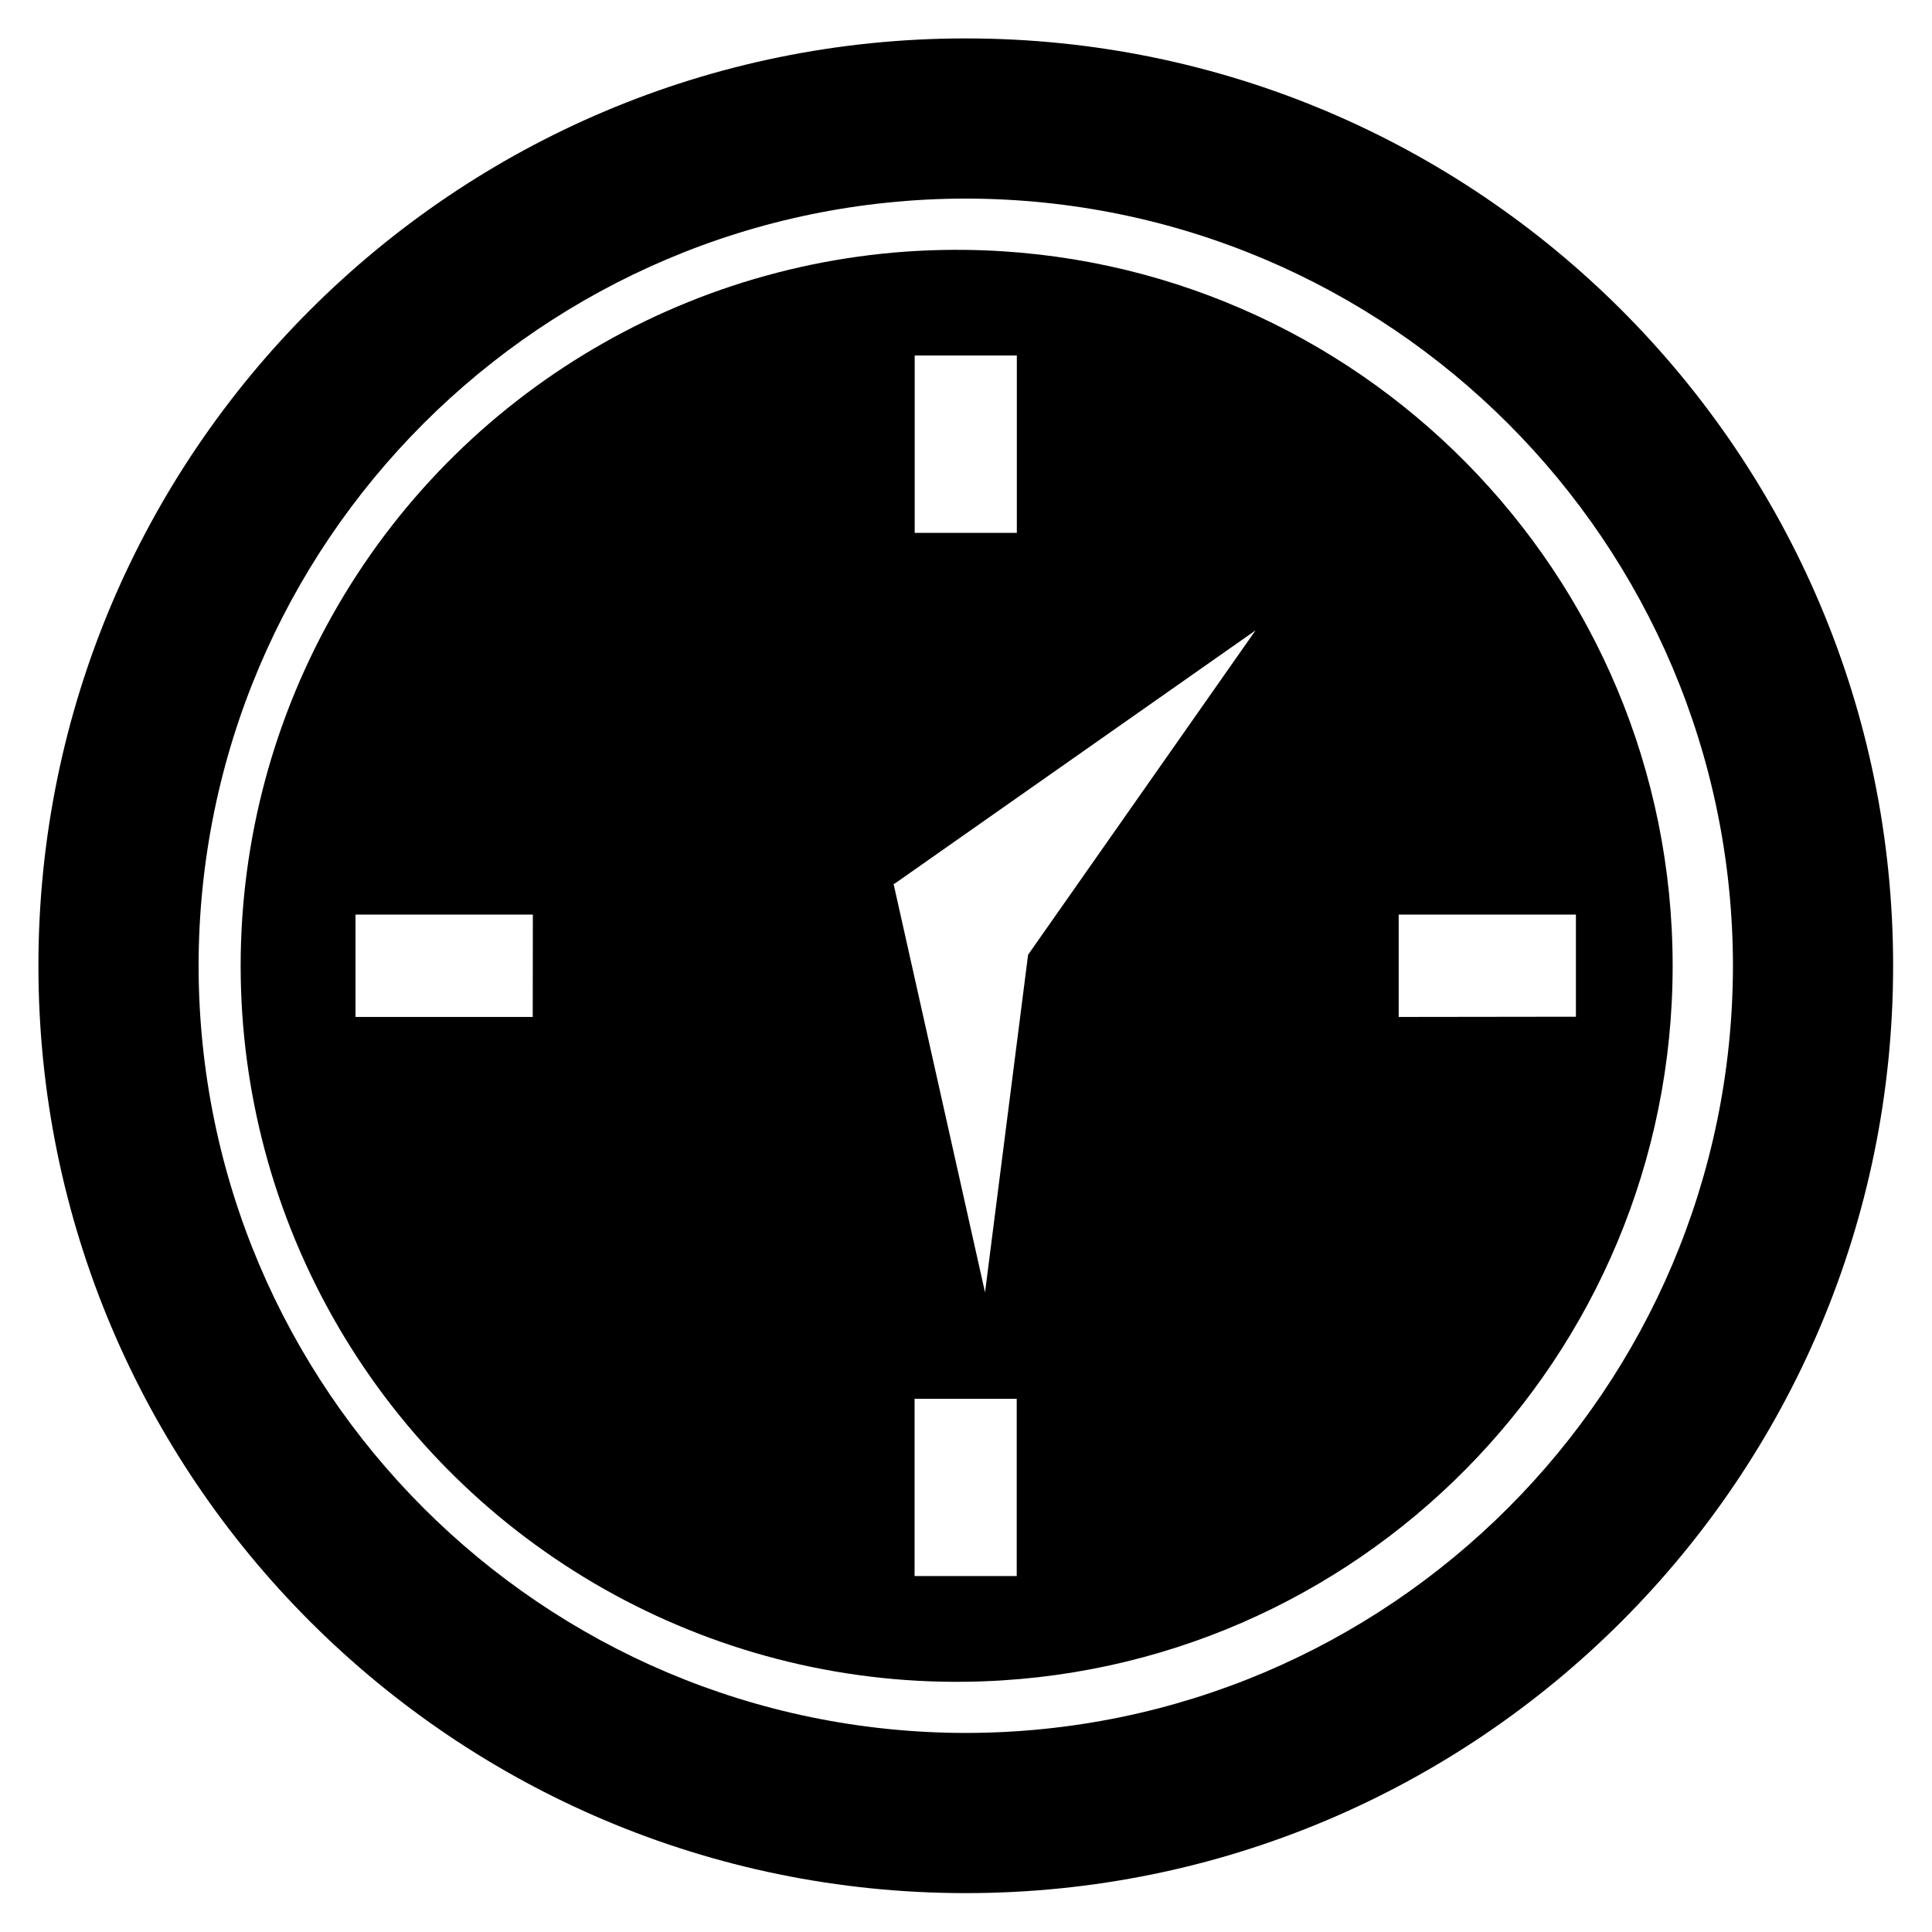
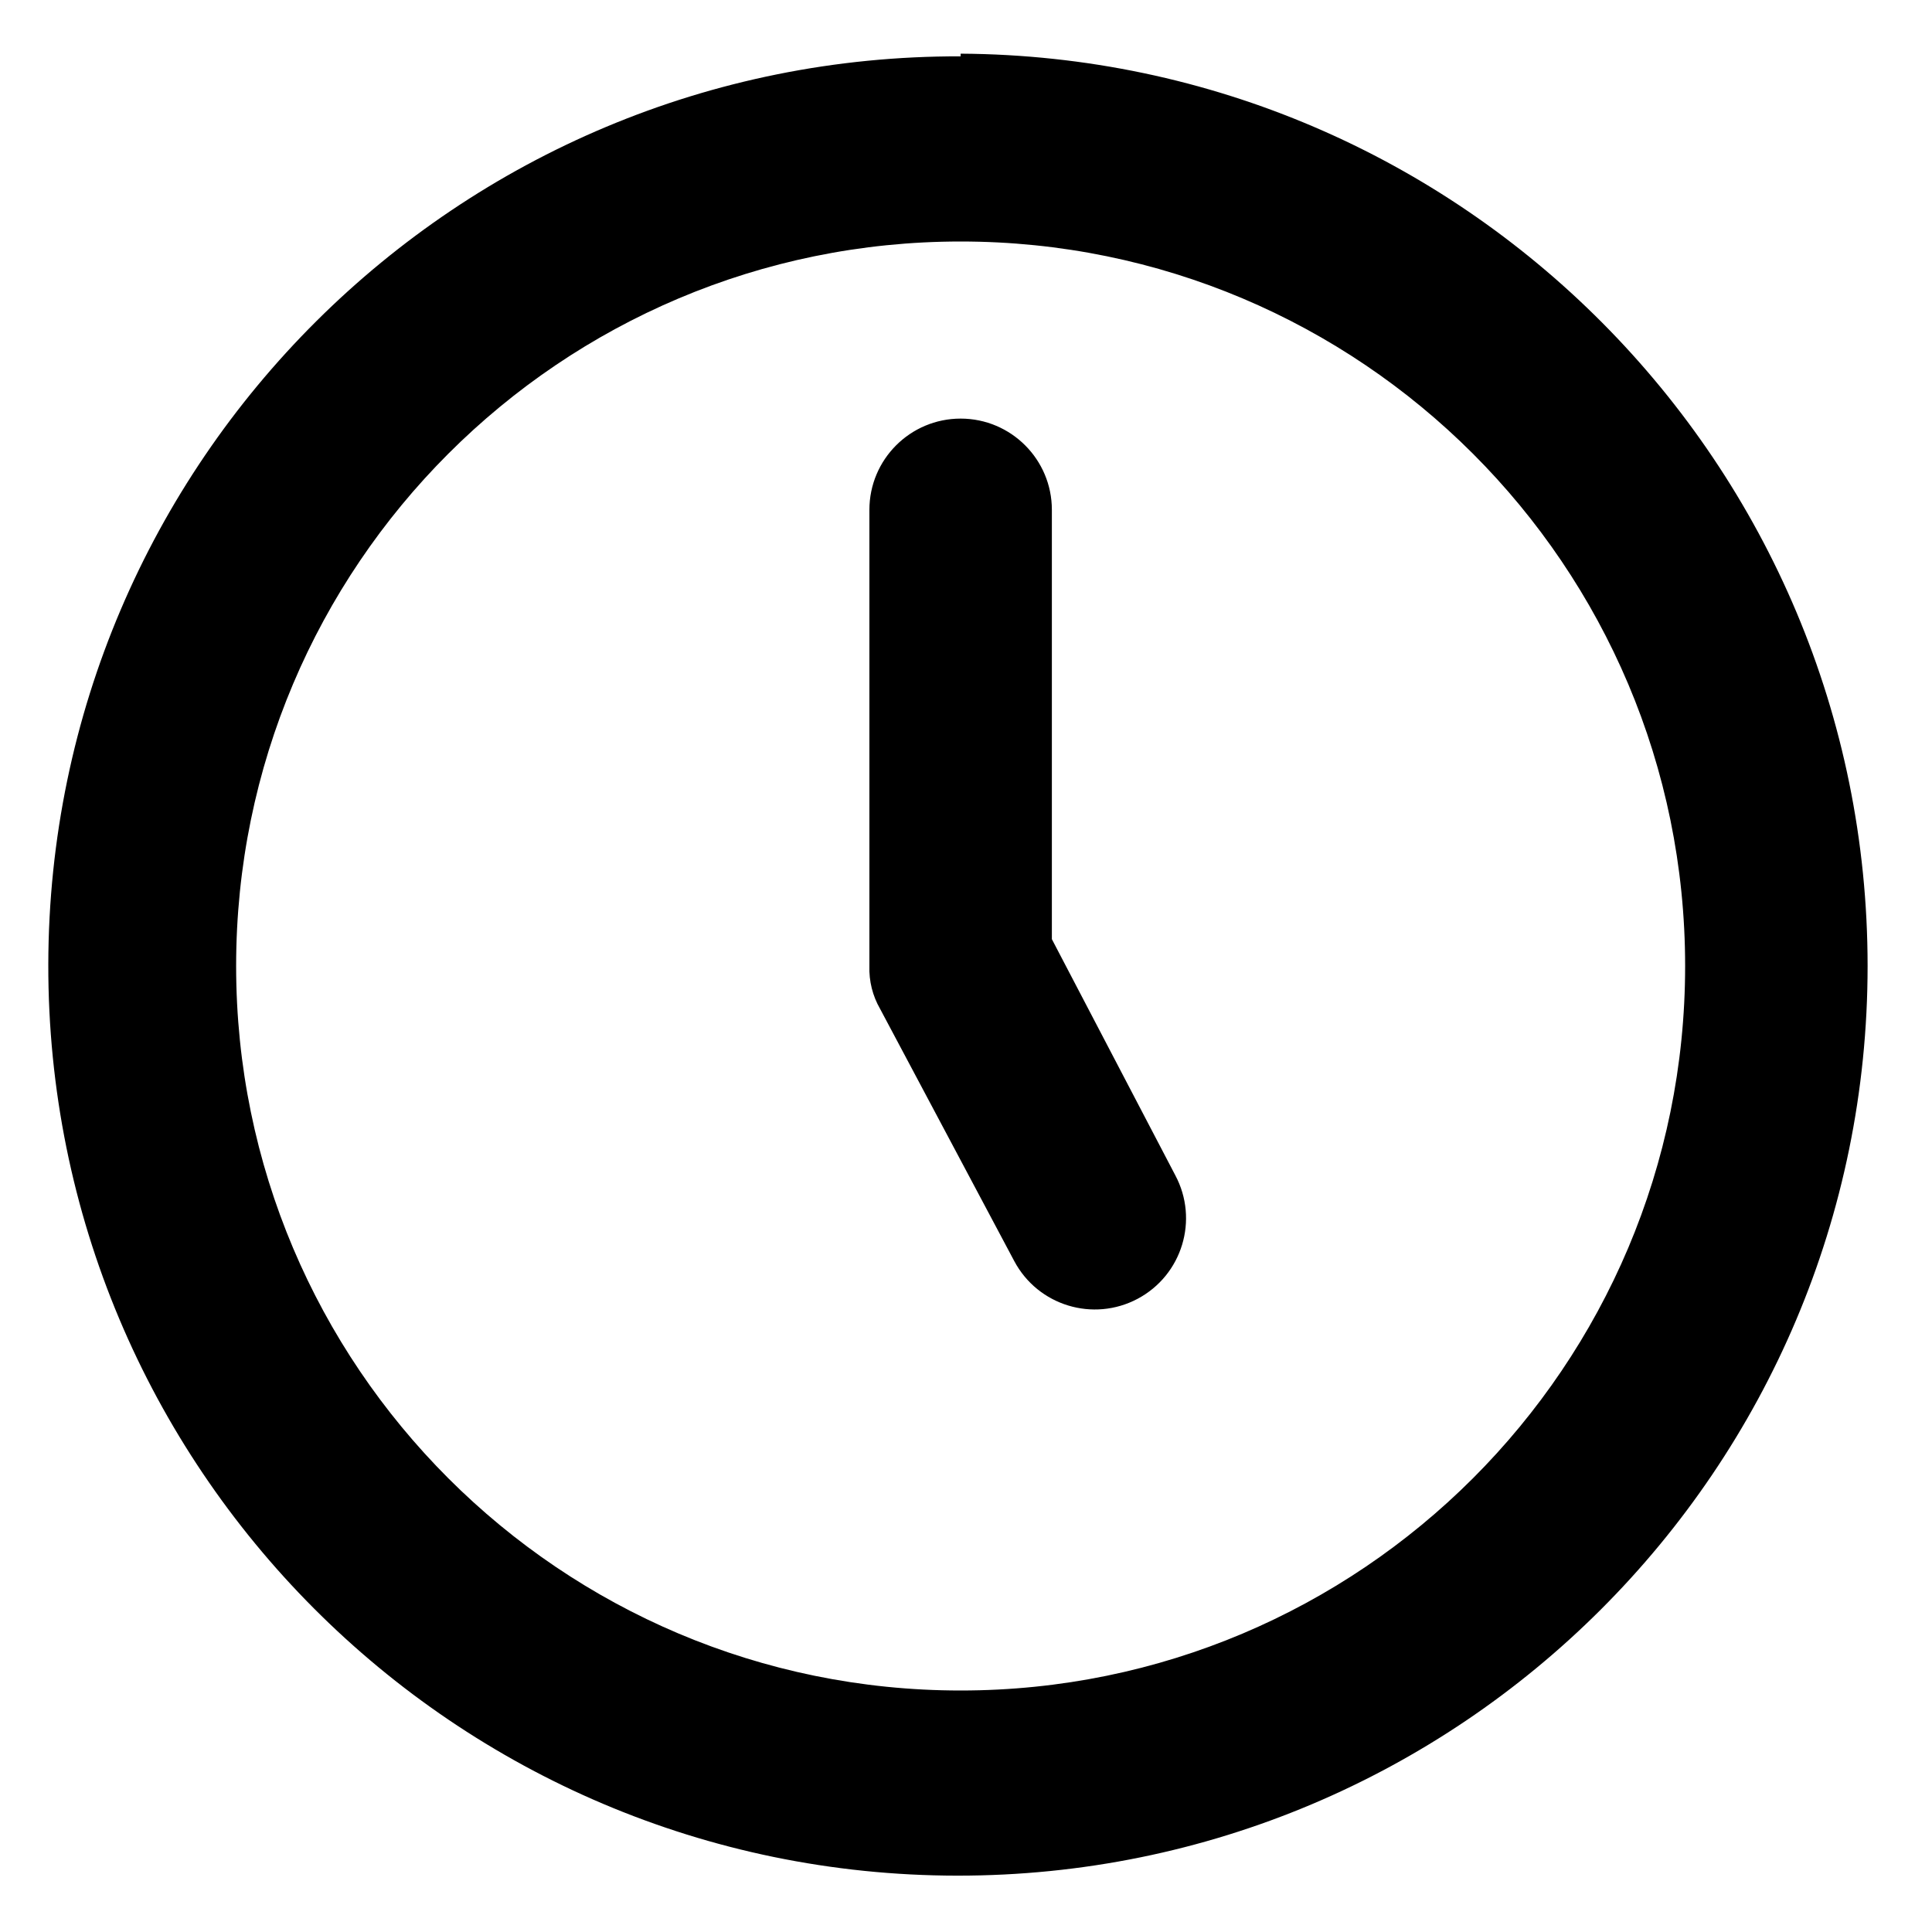
- <svg xml:space="preserve" width="24" height="24" viewBox="0 0 16.646 16.646">
-   <path d="M8.321.331a7.99 7.99 0 1 0 0 15.98 7.99 7.99 0 0 0 0-15.98m0 14.6a6.617 6.617 0 0 1-6.61-6.61 6.617 6.617 0 0 1 6.61-6.61 6.617 6.617 0 0 1 6.61 6.61 6.617 6.617 0 0 1-6.61 6.61" />
-   <path d="M8.321 2.153a6.169 6.169 0 1 0 0 12.337 6.169 6.169 0 0 0 0-12.337m-.44.91h.88v1.528h-.88ZM4.59 8.762H3.063V7.88h1.528zm4.17 4.817h-.88v-1.527h.88zm.098-5.353-.371 2.909L7.7 7.62h-.001v-.005h.007l3.112-2.184zm3.193.536V7.88h1.527v.88z" />
+ <svg xmlns="http://www.w3.org/2000/svg" width="24" height="24" data-name="Layer 1" viewBox="0 0 0.72 0.72">
+   <path d="M.358.021A.339.339 0 1 0 .696.36.34.34 0 0 0 .358.02m0 .61A.27.27 0 1 1 .628.36a.27.27 0 0 1-.27.27M.392.35v-.16a.034.034 0 0 0-.068 0V.36a.03.03 0 0 0 .004.016l.05.094a.034.034 0 0 0 .06-.032z" style="stroke-width:.034" />
</svg>
